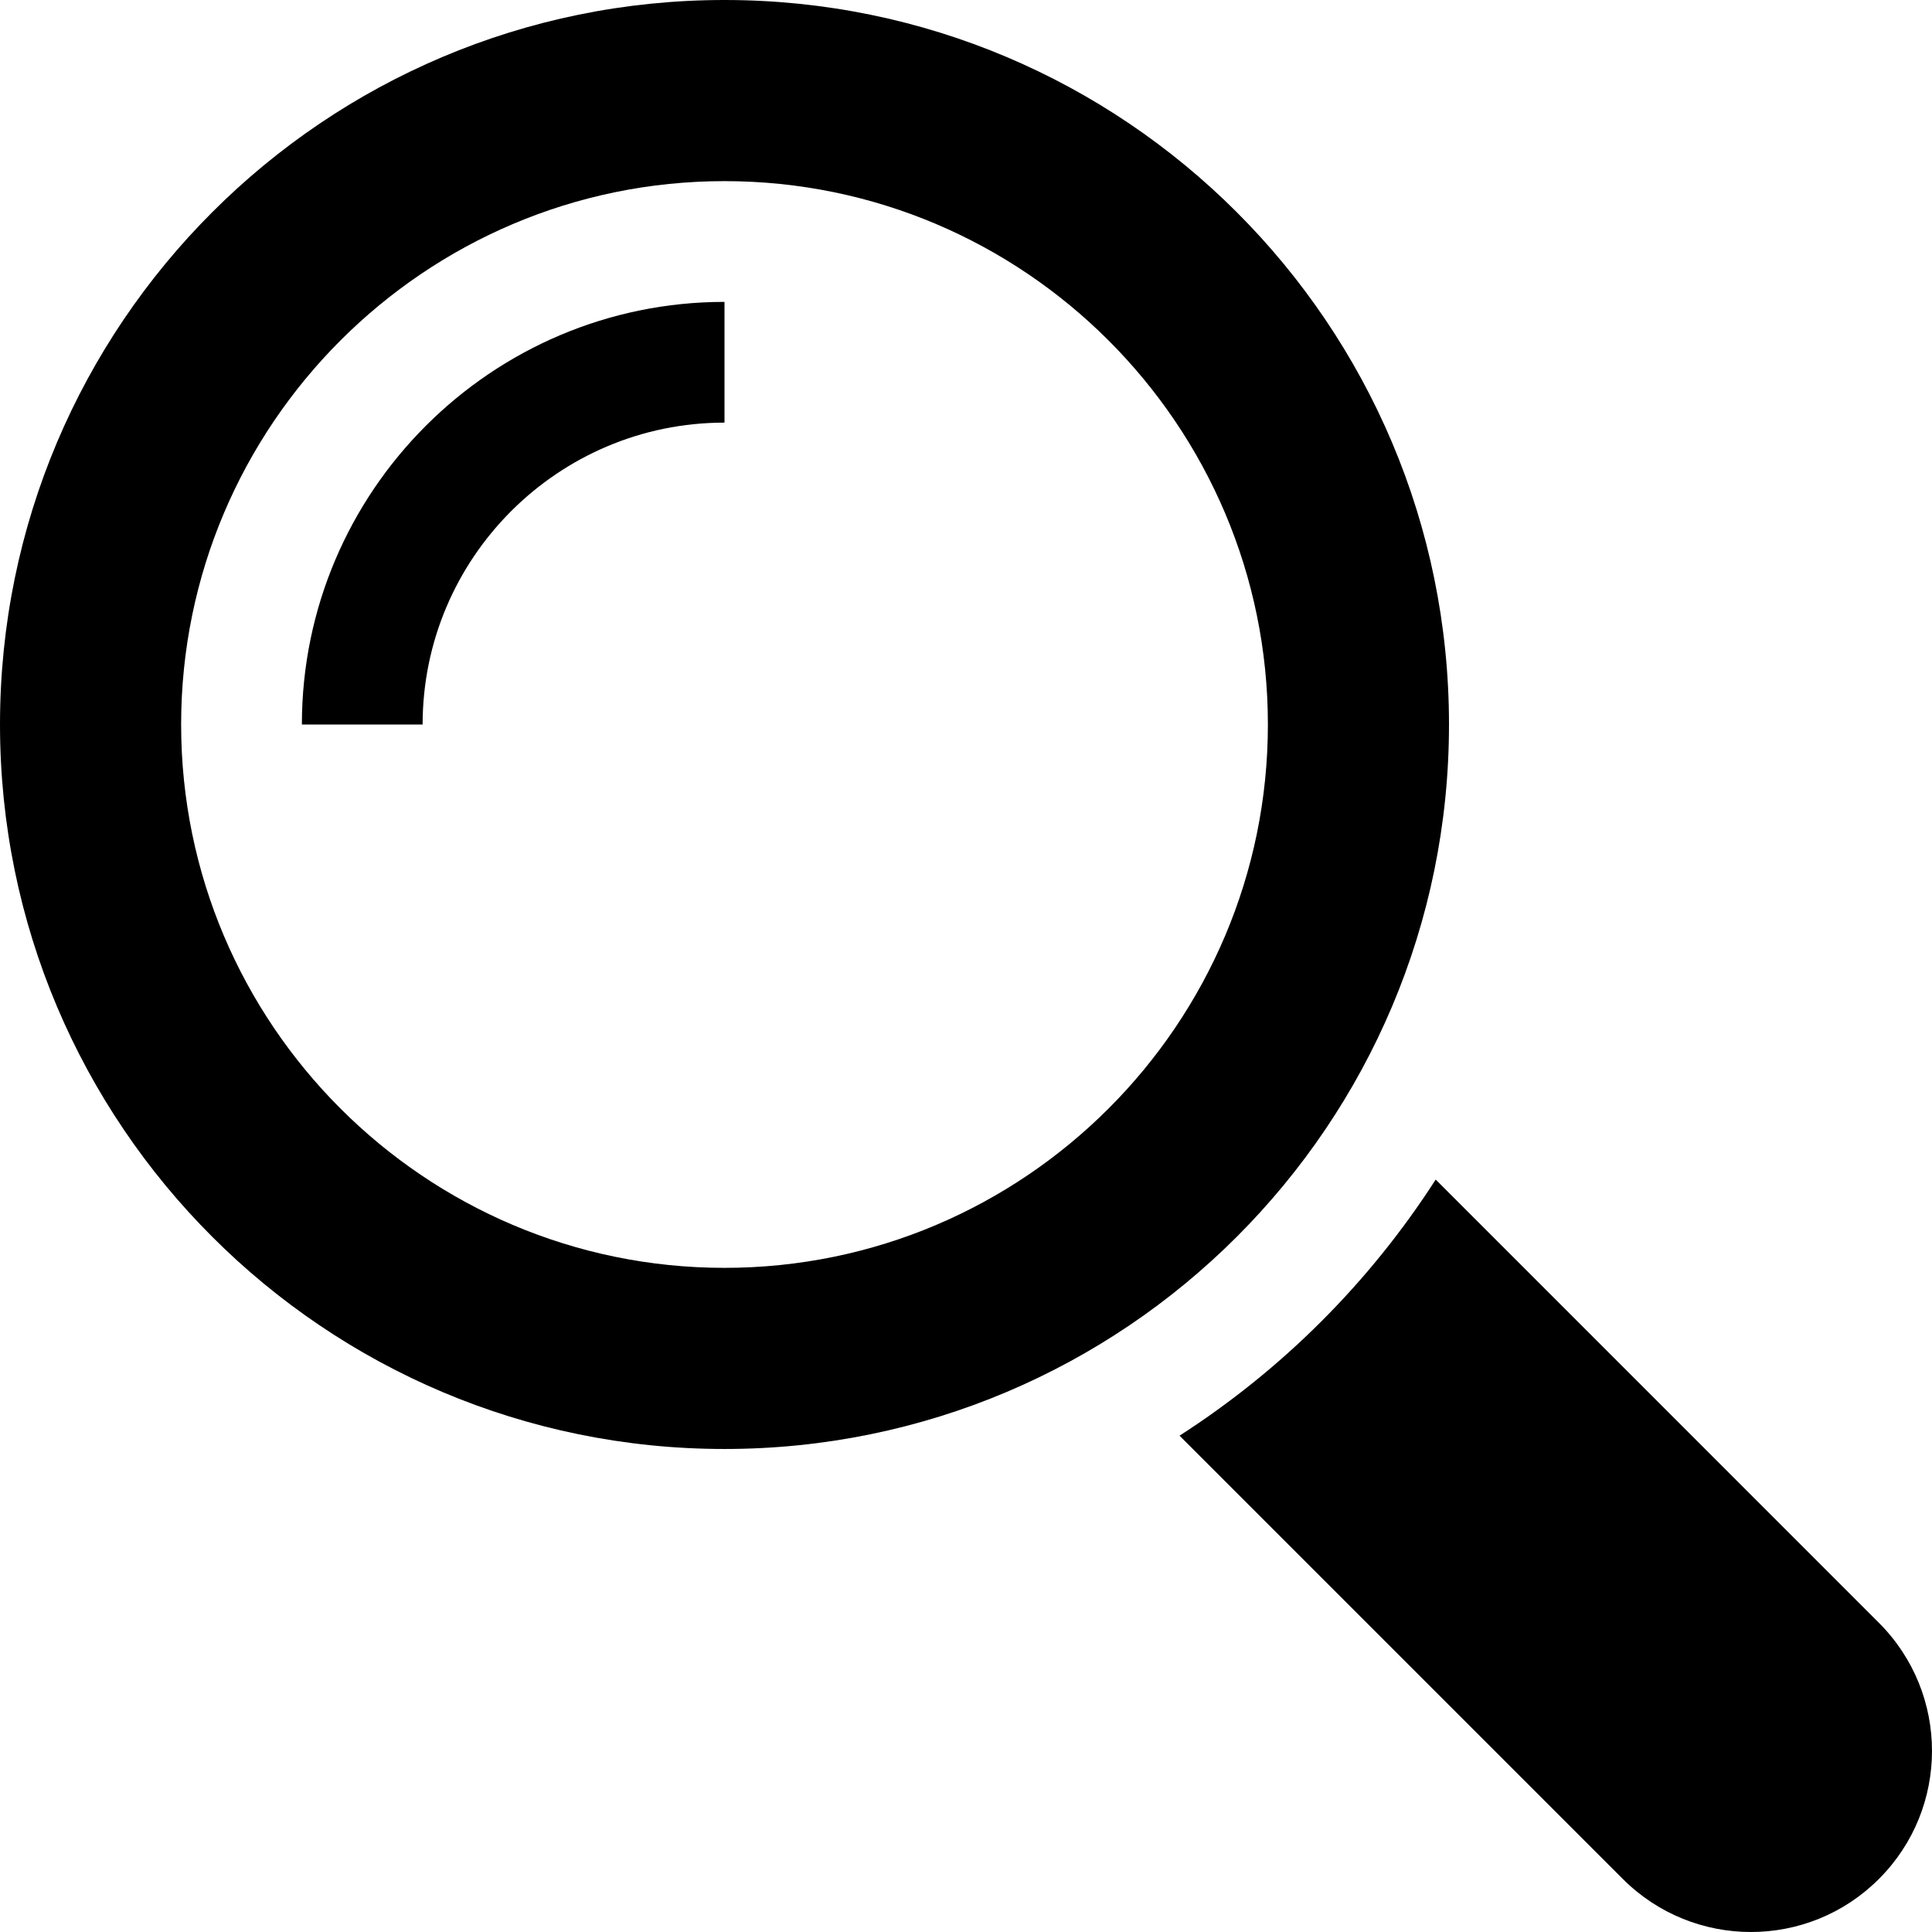
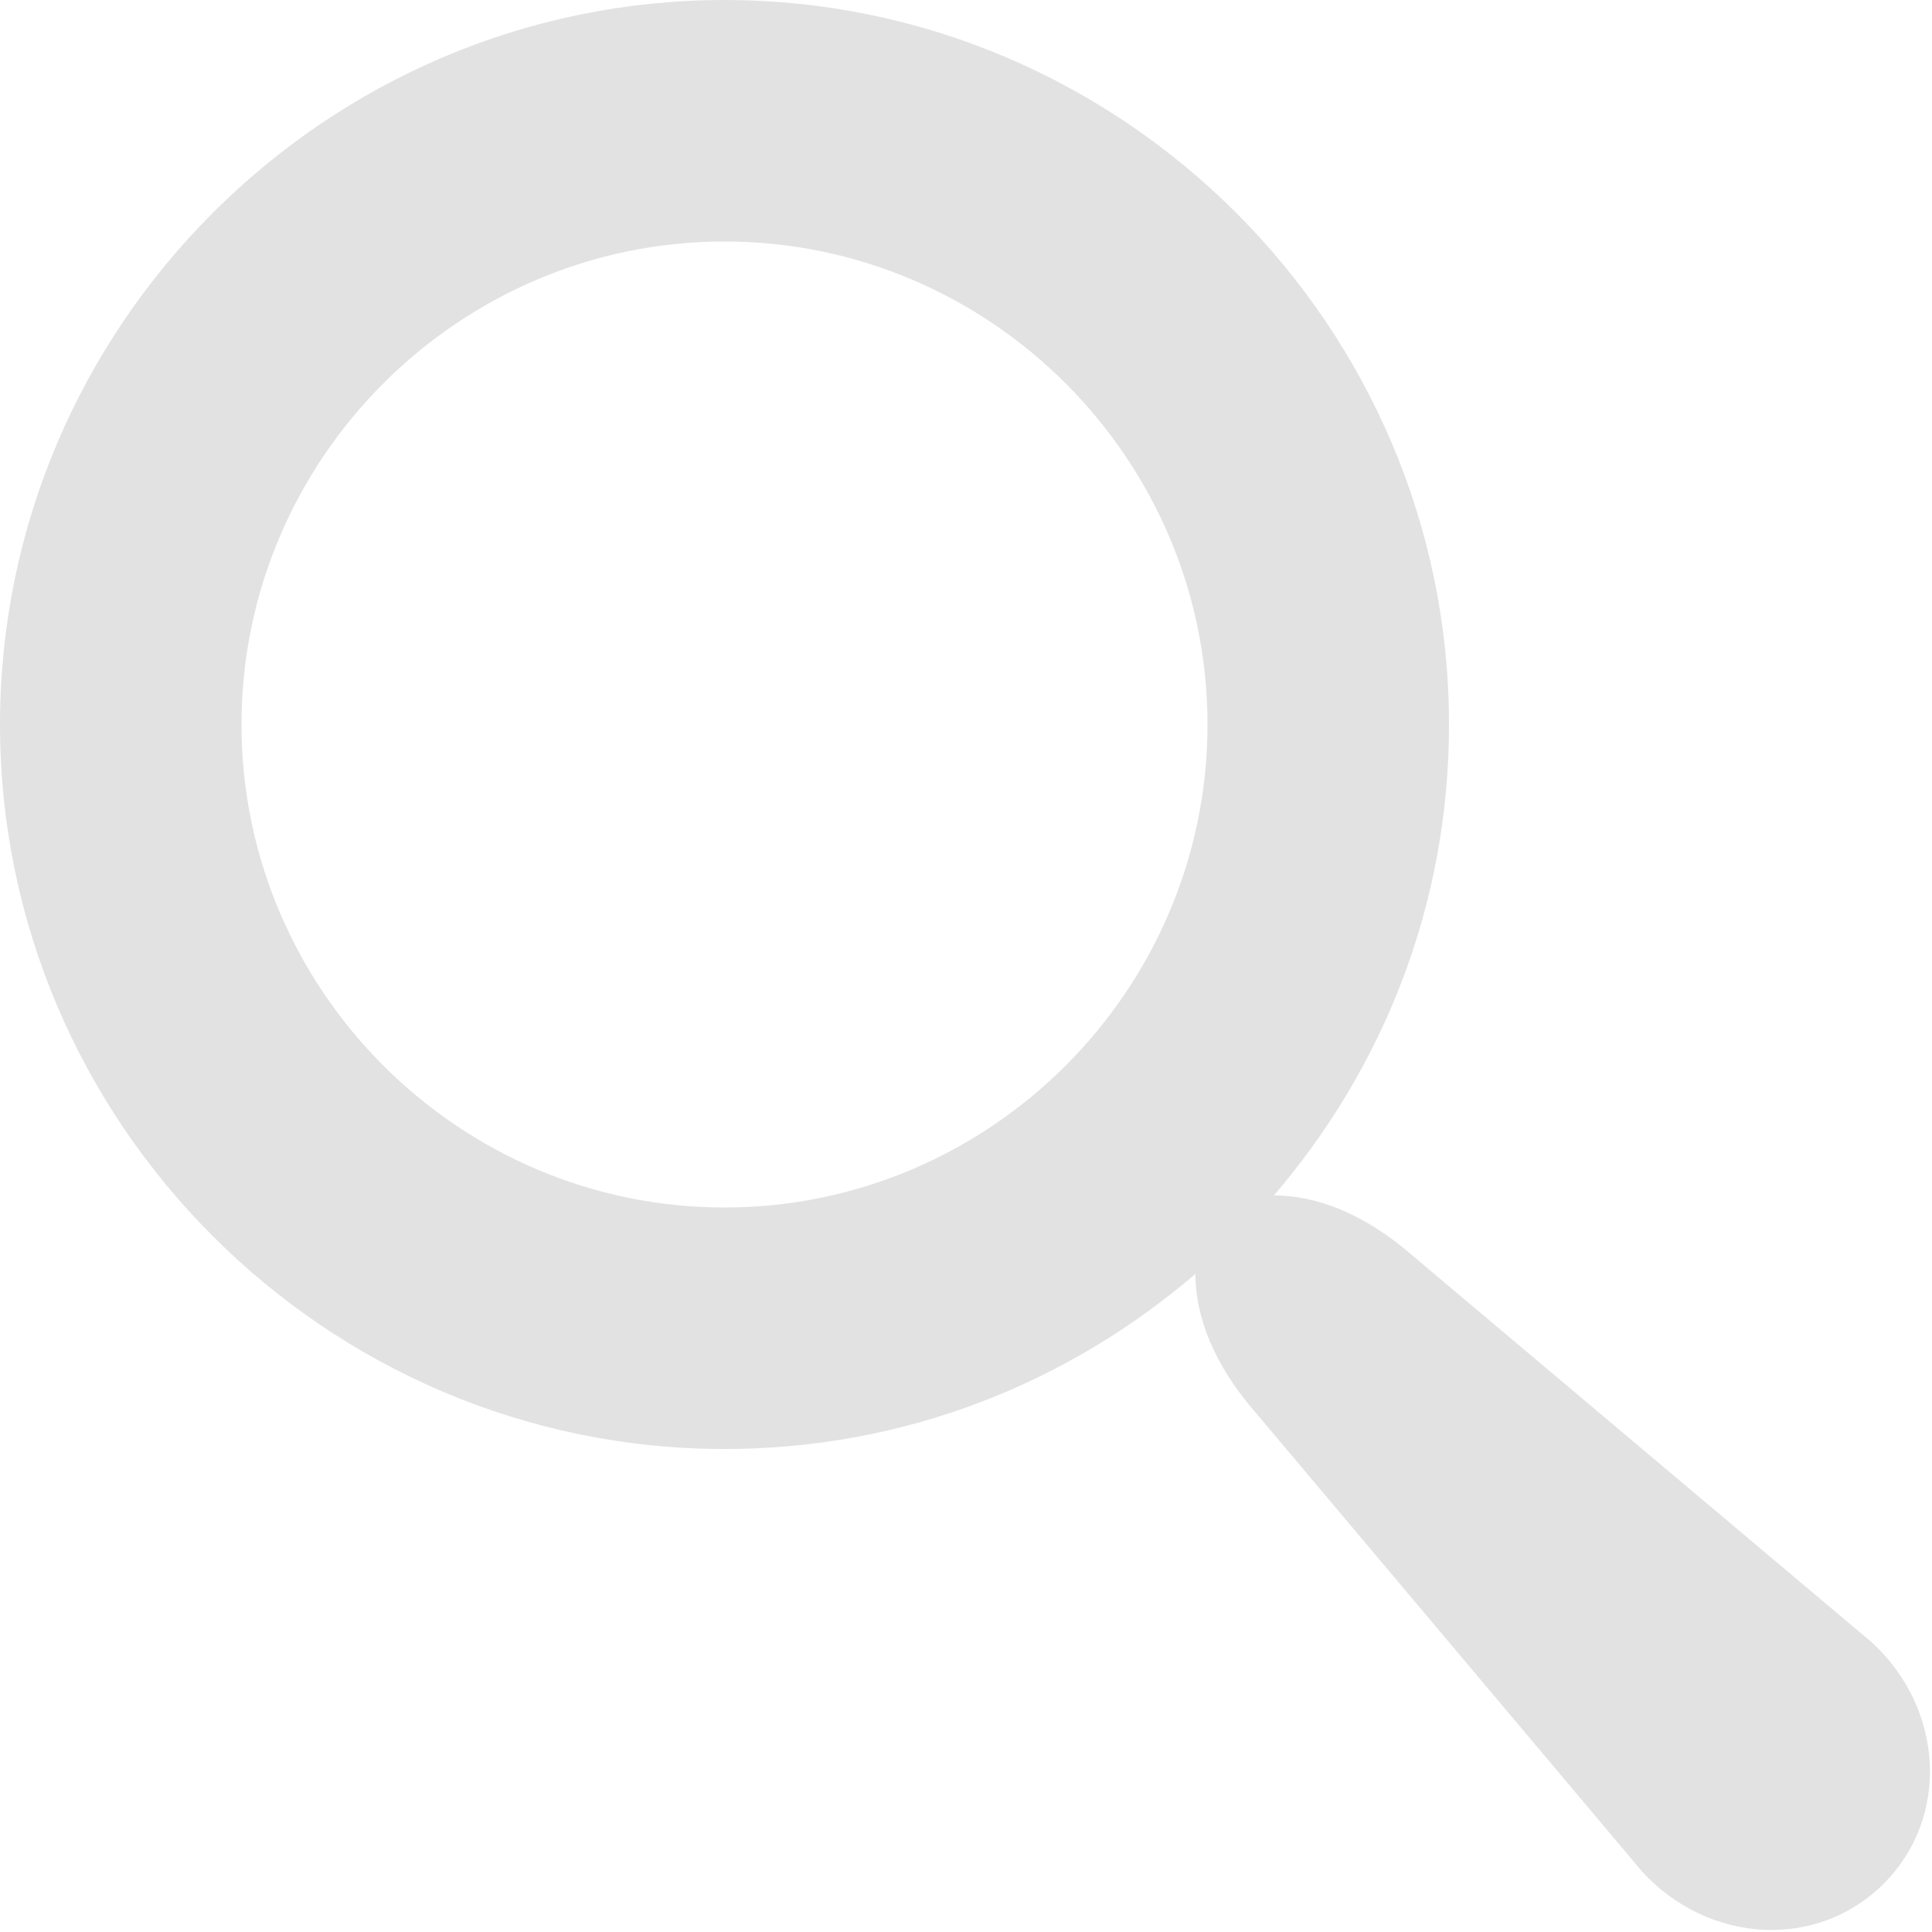
- <svg xmlns="http://www.w3.org/2000/svg" version="1.1" id="Capa_1" x="0px" y="0px" width="485.213px" height="485.213px" viewBox="0 0 485.213 485.213" style="enable-background:new 0 0 485.213 485.213;" xml:space="preserve">
-   <g>
-     <g>
-       <path d="M471.882,407.567L360.567,296.243c-16.586,25.795-38.536,47.734-64.331,64.321l111.324,111.324    c17.772,17.768,46.587,17.768,64.321,0C489.654,454.149,489.654,425.334,471.882,407.567z" />
-       <path d="M363.909,181.955C363.909,81.473,282.44,0,181.956,0C81.474,0,0.001,81.473,0.001,181.955s81.473,181.951,181.955,181.951    C282.44,363.906,363.909,282.437,363.909,181.955z M181.956,318.416c-75.252,0-136.465-61.208-136.465-136.46    c0-75.252,61.213-136.465,136.465-136.465c75.25,0,136.468,61.213,136.468,136.465    C318.424,257.208,257.206,318.416,181.956,318.416z" />
-       <path d="M75.817,181.955h30.322c0-41.803,34.014-75.814,75.816-75.814V75.816C123.438,75.816,75.817,123.437,75.817,181.955z" />
-     </g>
-   </g>
-   <g>
- </g>
-   <g>
- </g>
-   <g>
- </g>
-   <g>
- </g>
-   <g>
- </g>
-   <g>
- </g>
-   <g>
- </g>
-   <g>
- </g>
-   <g>
- </g>
-   <g>
- </g>
-   <g>
- </g>
-   <g>
- </g>
-   <g>
- </g>
-   <g>
- </g>
-   <g>
- </g>
+ <svg xmlns="http://www.w3.org/2000/svg" version="1.1" id="Calque_1" x="0px" y="0px" viewBox="0 0 32 32" style="enable-background:new 0 0 32 32;" xml:space="preserve">
+   <style type="text/css">
+ 	.st0{fill:#E2E2E2;}
+ </style>
+   <path class="st0" d="M31,27.2l-7.6-6.4c-0.8-0.7-1.6-1-2.3-1C22.9,17.7,24,15,24,12c0-6.6-5.4-12-12-12S0,5.4,0,12s5.4,12,12,12  c3,0,5.7-1.1,7.8-2.9c0,0.7,0.3,1.5,1,2.3l6.4,7.6c1.1,1.2,2.9,1.3,4,0.2S32.2,28.3,31,27.2z M12,20c-4.4,0-8-3.6-8-8s3.6-8,8-8  s8,3.6,8,8S16.4,20,12,20z" />
</svg>
